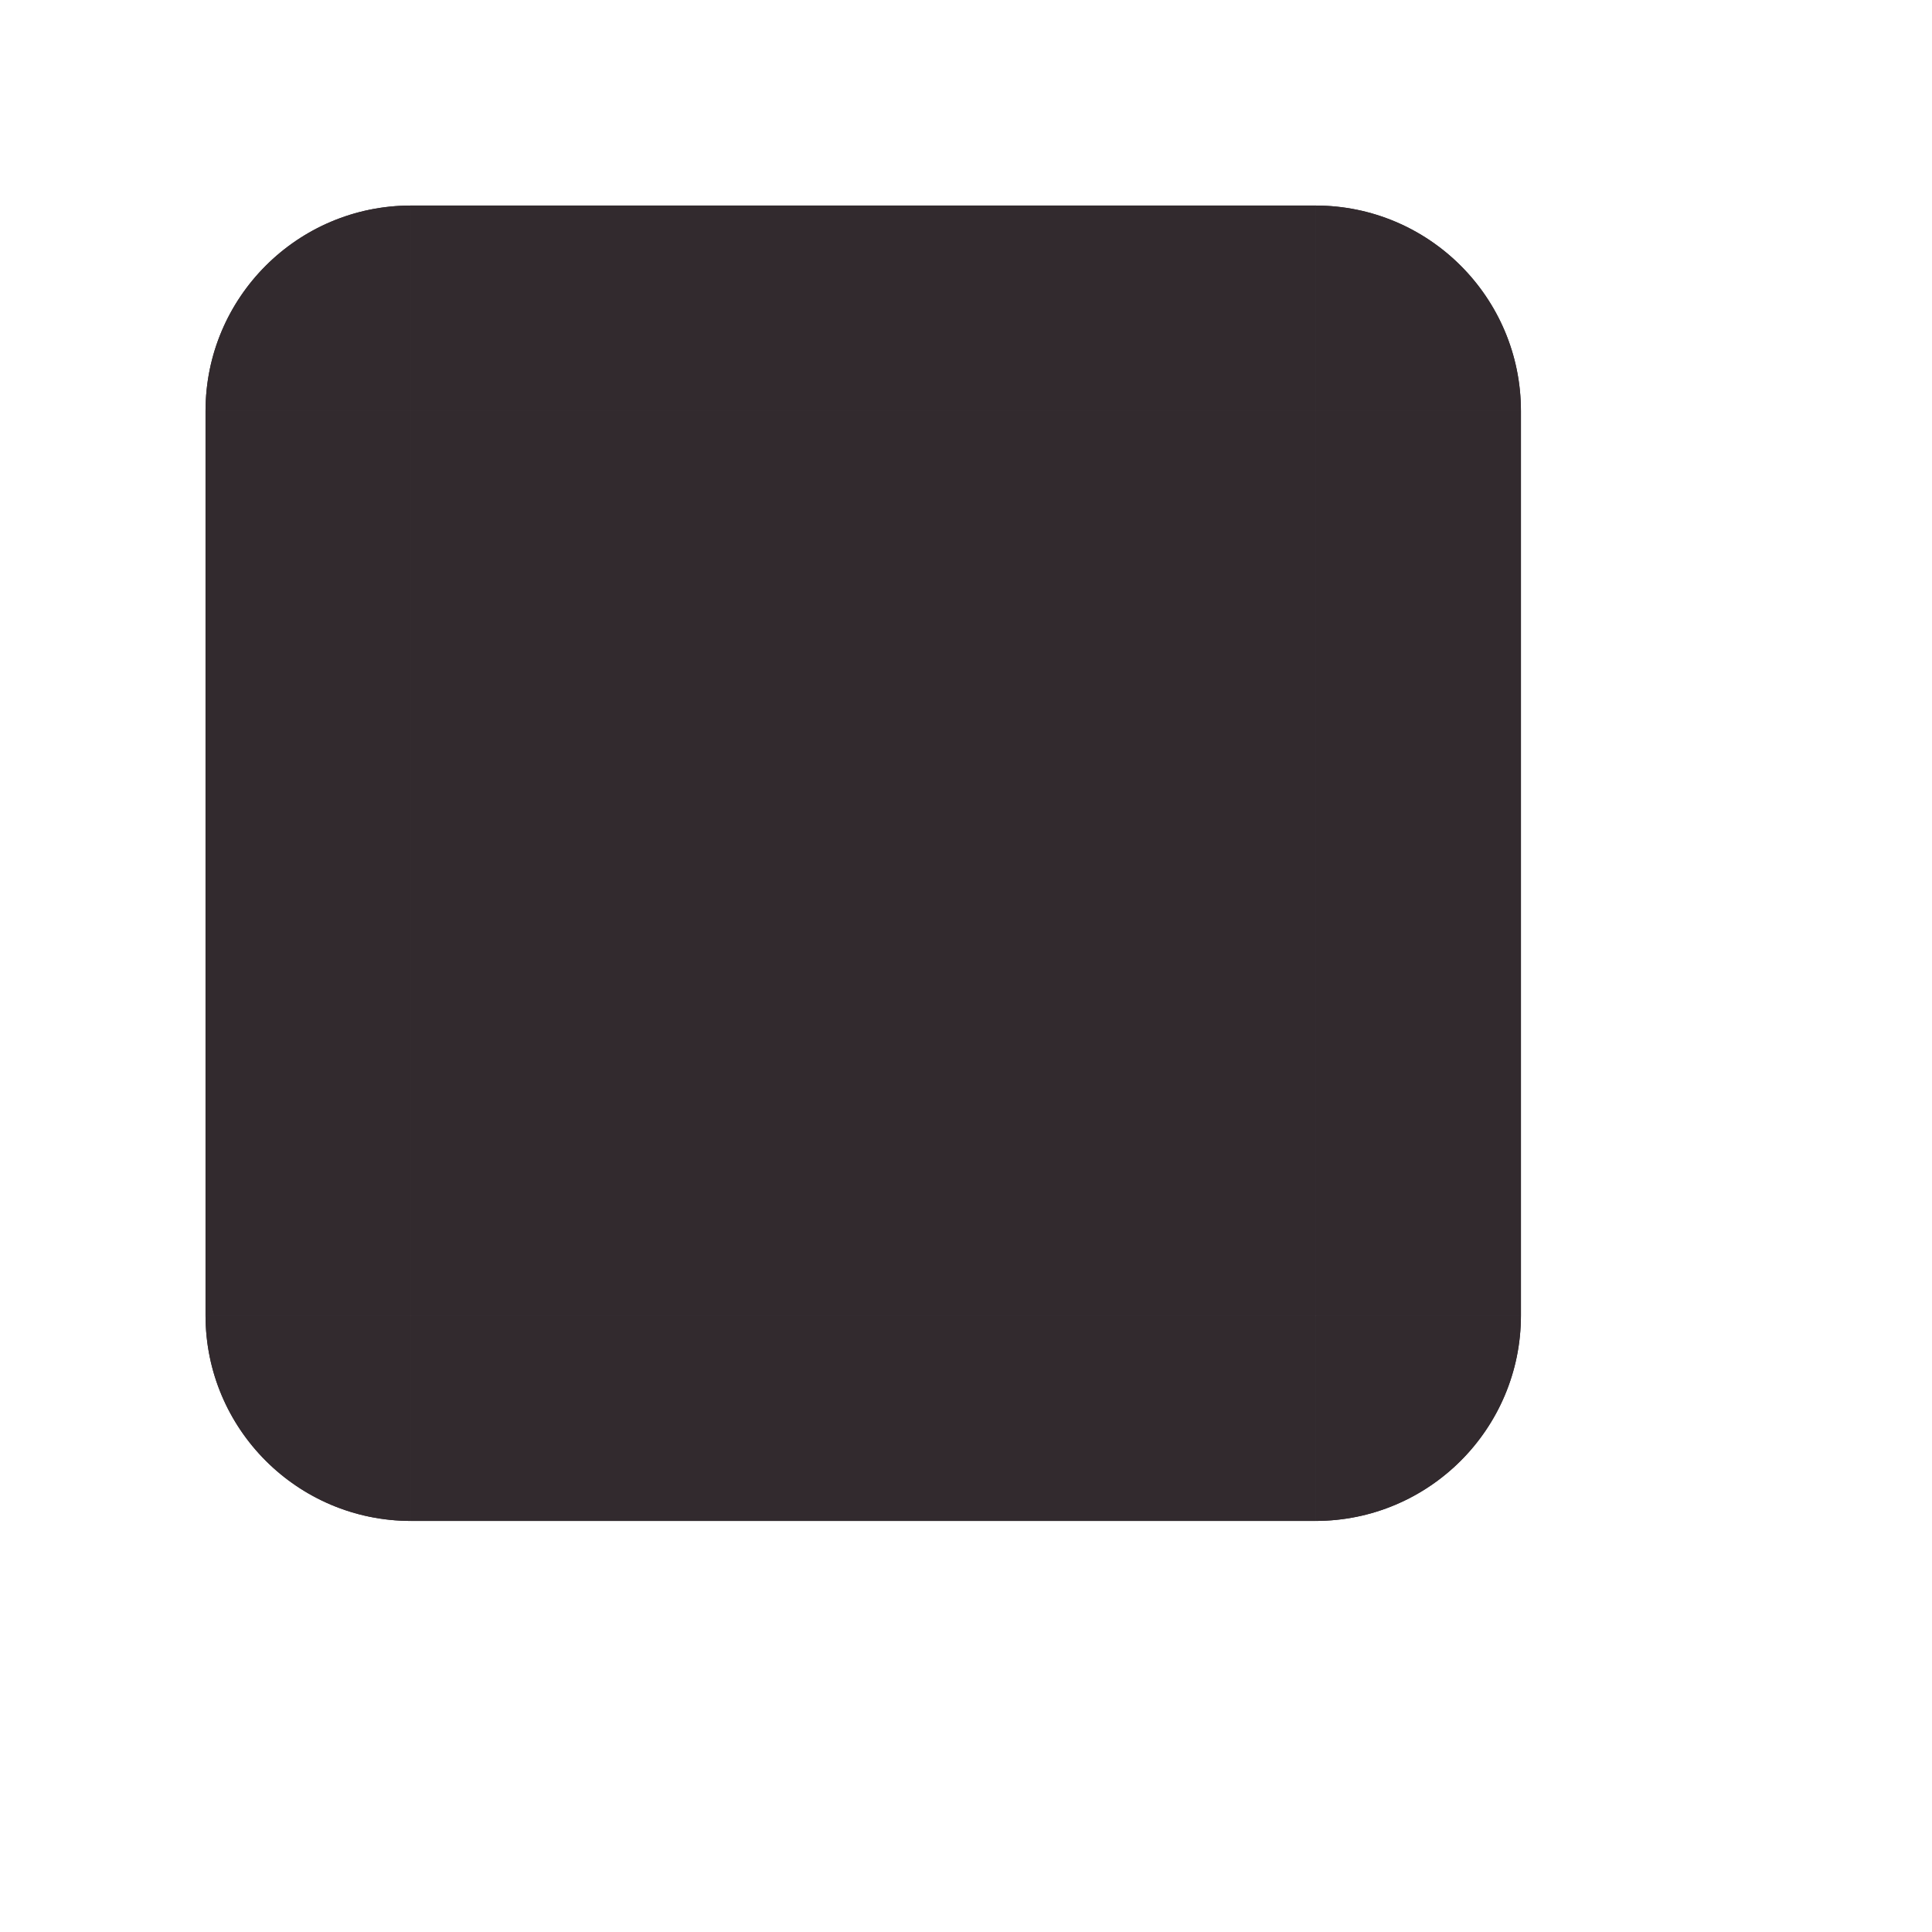
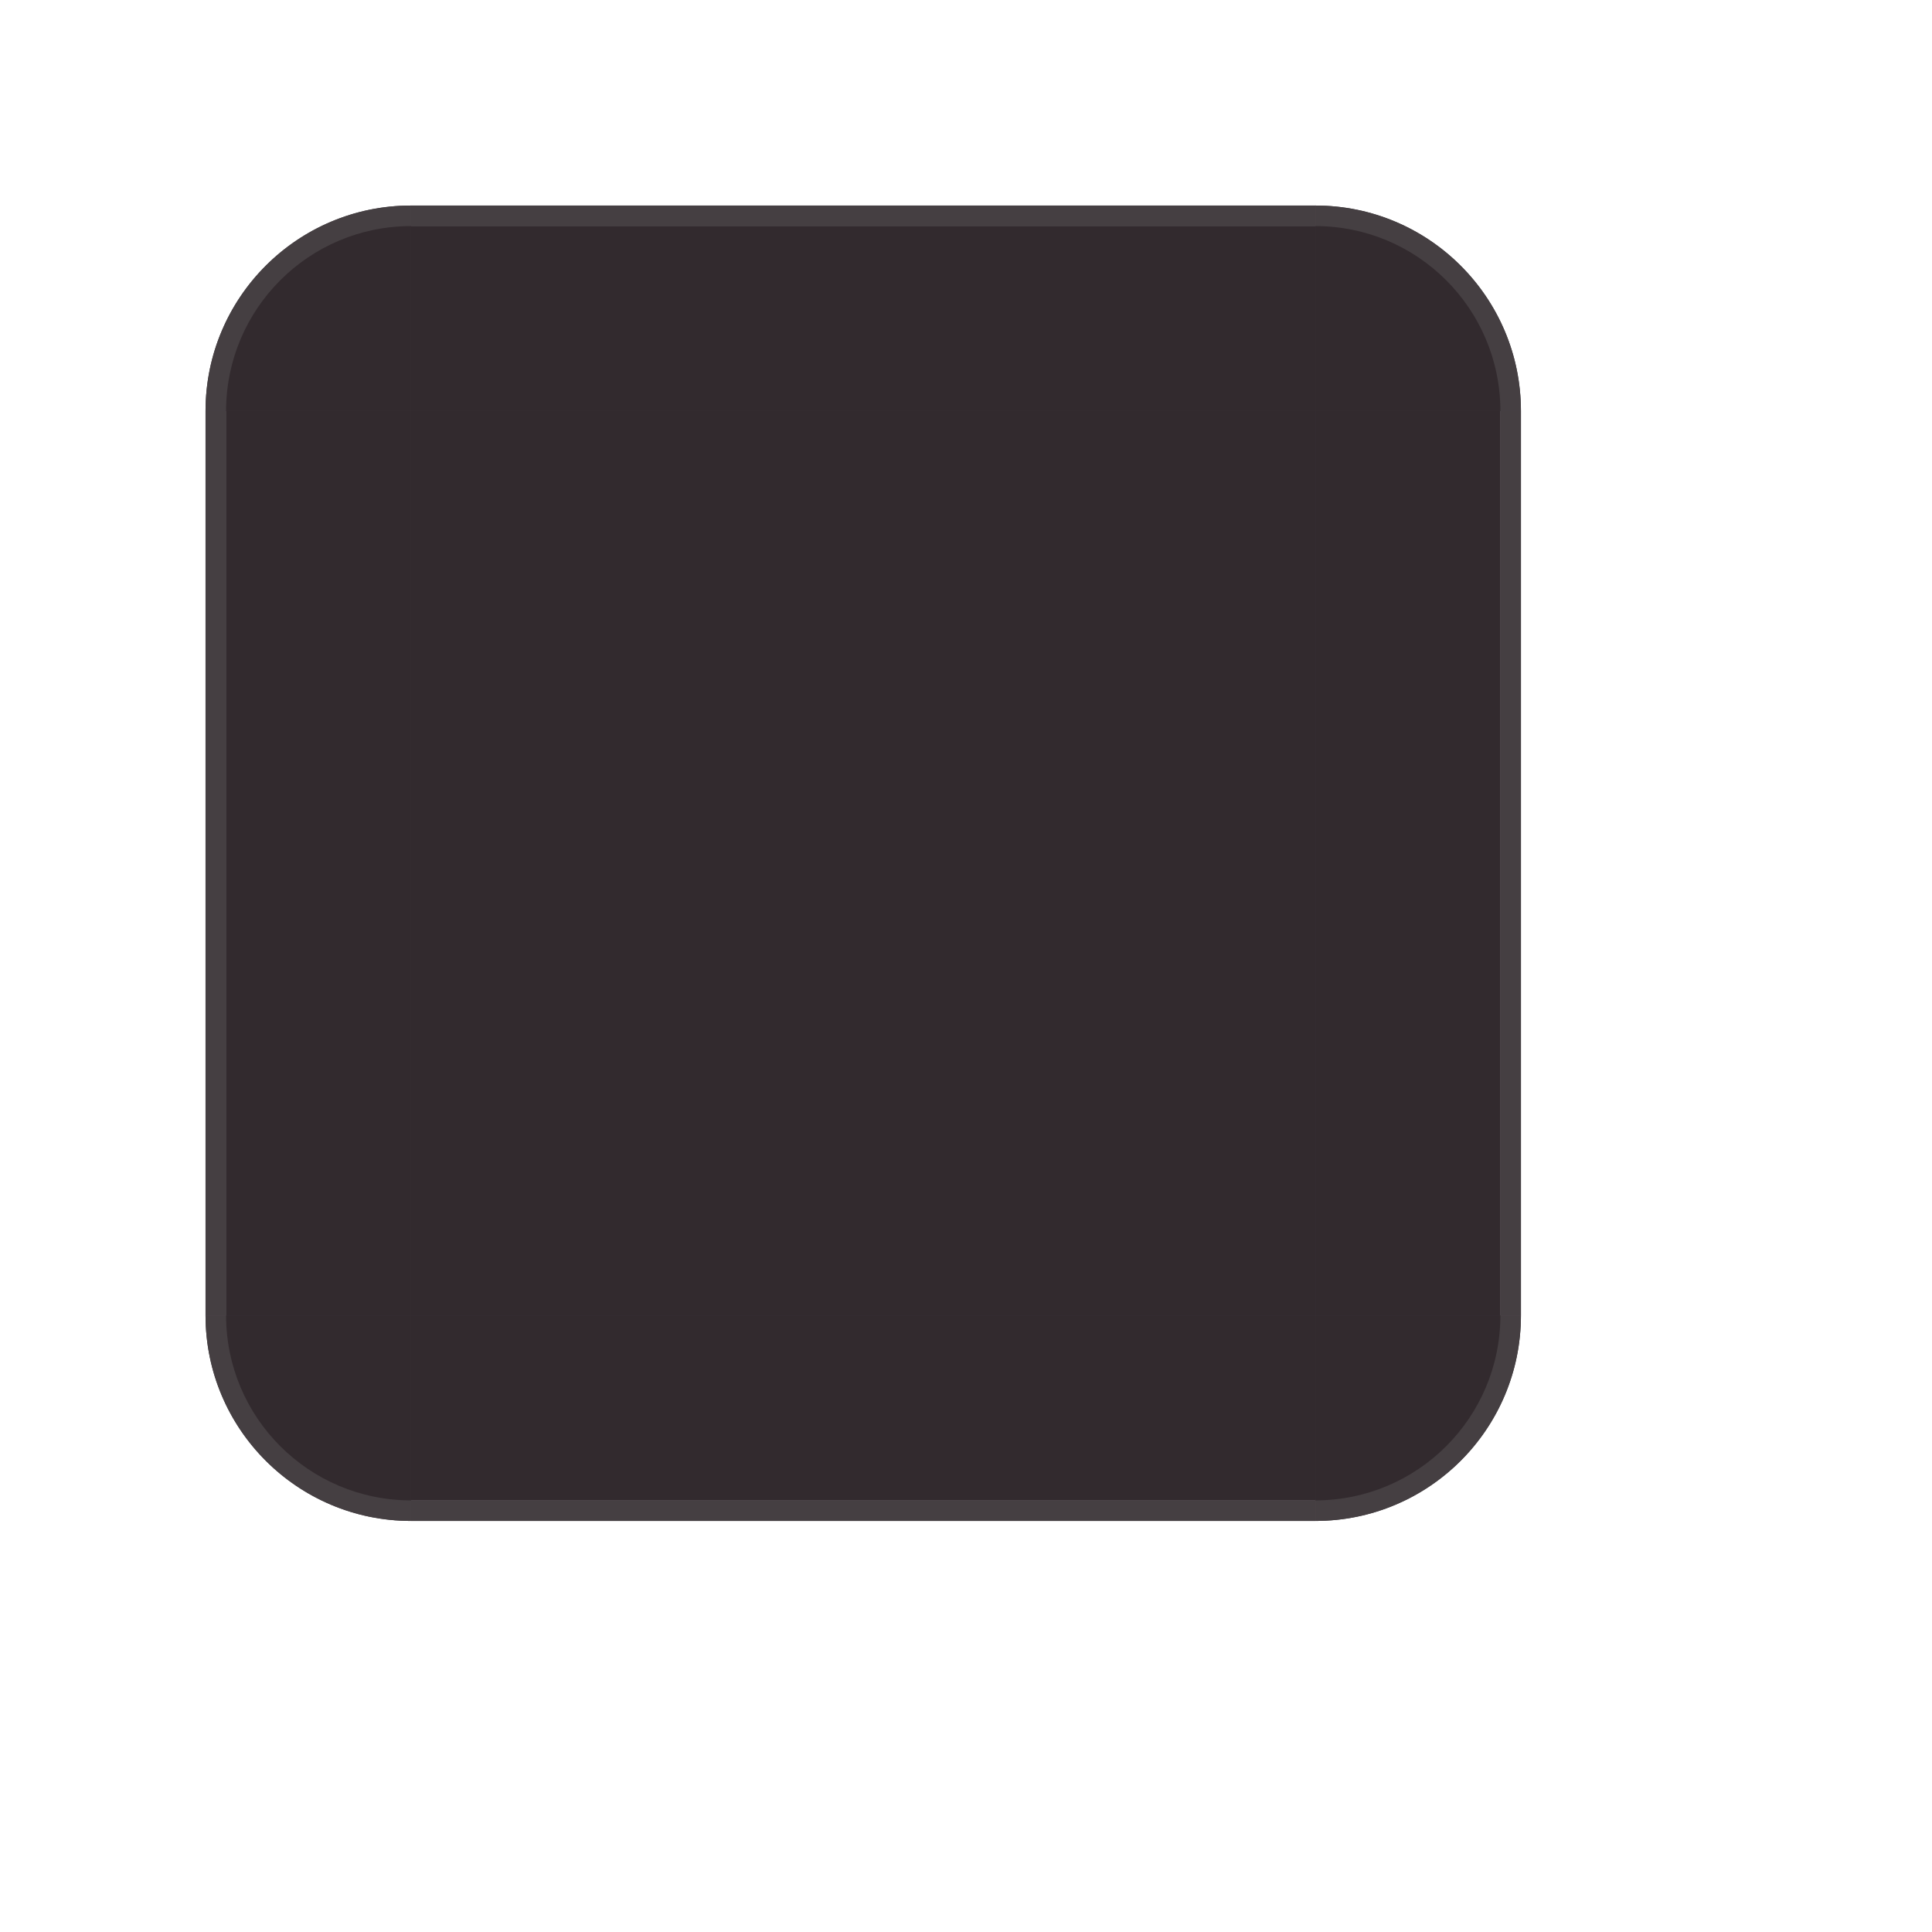
<svg xmlns="http://www.w3.org/2000/svg" width="94" height="94">
  <g id="topleft" transform="translate(10,10)">
-     <path d="M0,10 A10,10 0 0 1 10,0 L10,10 Z" fill="#322A2E" />
+     <path d="M0,10 A10,10 0 0 1 10,0 L10,10 Z" fill="#453F42" />
+     <path d="M1,10 A9,9 0 0 1 10,1 L10,10 Z" fill="#322A2E" />
  </g>
  <g id="topright" transform="translate(64,10)">
-     <path d="M0,0 A10,10 0 0 1 10,10 L0,10 Z" fill="#322A2E" />
+     <path d="M0,0 A10,10 0 0 1 10,10 L0,10 Z" fill="#453F42" />
+     <path d="M0,1 A9,9 0 0 1 9,10 L0,10 Z" fill="#322A2E" />
  </g>
  <g id="bottomleft" transform="translate(10,64)">
-     <path d="M0,0 A10,10 0 0 0 10,10 L10,0 Z" fill="#322A2E" />
+     <path d="M0,0 A10,10 0 0 0 10,10 L10,0 Z" fill="#453F42" />
+     <path d="M1,0 A9,9 0 0 0 10,9 L10,0 Z" fill="#322A2E" />
  </g>
  <g id="bottomright" transform="translate(64,64)">
-     <path d="M10,0 A10,10 0 0 1 0,10 L0,0 Z" fill="#322A2E" />
+     <path d="M10,0 A10,10 0 0 1 0,10 L0,0 Z" fill="#453F42" />
+     <path d="M9,0 A9,9 0 0 1 0,9 L0,0 Z" fill="#322A2E" />
  </g>
  <g id="top" transform="translate(20,10)">
-     <rect x="0" y="0" width="44" height="10" fill="#322A2E" />
+     <rect x="0" y="0" width="44" height="1" fill="#453F42" />
+     <rect x="0" y="1" width="44" height="9" fill="#322A2E" />
  </g>
  <g id="bottom" transform="translate(20,64)">
-     <rect x="0" y="0" width="44" height="10" fill="#322A2E" />
+     <rect x="0" y="0" width="44" height="9" fill="#322A2E" />
+     <rect x="0" y="9" width="44" height="1" fill="#453F42" />
  </g>
  <g id="left" transform="translate(10,20)">
-     <rect x="0" y="0" width="10" height="44" fill="#322A2E" />
+     <rect x="0" y="0" width="1" height="44" fill="#453F42" />
+     <rect x="1" y="0" width="9" height="44" fill="#322A2E" />
  </g>
  <g id="right" transform="translate(64,20)">
-     <rect x="0" y="0" width="10" height="44" fill="#322A2E" />
+     <rect x="0" y="0" width="9" height="44" fill="#322A2E" />
+     <rect x="9" y="0" width="1" height="44" fill="#453F42" />
  </g>
  <g id="center" transform="translate(20,20)">
    <rect x="0" y="0" width="44" height="44" fill="#322A2E" />
  </g>
  <g id="hint-left-margin">
    <rect x="10" y="30" width="10" height="4" fill="#000" fill-opacity="0" />
  </g>
  <g id="hint-right-margin">
    <rect x="64" y="30" width="10" height="4" fill="#000" fill-opacity="0" />
  </g>
  <g id="hint-top-margin">
    <rect x="30" y="10" width="4" height="10" fill="#000" fill-opacity="0" />
  </g>
  <g id="hint-bottom-margin">
    <rect x="30" y="64" width="4" height="10" fill="#000" fill-opacity="0" />
  </g>
  <g id="normal-topleft" transform="translate(10,10)">
-     <path d="M0,10 A10,10 0 0 1 10,0 L10,10 Z" fill="#322A2E" />
+     <path d="M0,10 A10,10 0 0 1 10,0 L10,10 Z" fill="#453F42" />
+     <path d="M1,10 A9,9 0 0 1 10,1 L10,10 Z" fill="#322A2E" />
  </g>
  <g id="normal-topright" transform="translate(64,10)">
-     <path d="M0,0 A10,10 0 0 1 10,10 L0,10 Z" fill="#322A2E" />
+     <path d="M0,0 A10,10 0 0 1 10,10 L0,10 Z" fill="#453F42" />
+     <path d="M0,1 A9,9 0 0 1 9,10 L0,10 Z" fill="#322A2E" />
  </g>
  <g id="normal-bottomleft" transform="translate(10,64)">
-     <path d="M0,0 A10,10 0 0 0 10,10 L10,0 Z" fill="#322A2E" />
+     <path d="M0,0 A10,10 0 0 0 10,10 L10,0 Z" fill="#453F42" />
+     <path d="M1,0 A9,9 0 0 0 10,9 L10,0 Z" fill="#322A2E" />
  </g>
  <g id="normal-bottomright" transform="translate(64,64)">
-     <path d="M10,0 A10,10 0 0 1 0,10 L0,0 Z" fill="#322A2E" />
+     <path d="M10,0 A10,10 0 0 1 0,10 L0,0 Z" fill="#453F42" />
+     <path d="M9,0 A9,9 0 0 1 0,9 L0,0 Z" fill="#322A2E" />
  </g>
  <g id="normal-top" transform="translate(20,10)">
-     <rect x="0" y="0" width="44" height="10" fill="#322A2E" />
+     <rect x="0" y="0" width="44" height="1" fill="#453F42" />
+     <rect x="0" y="1" width="44" height="9" fill="#322A2E" />
  </g>
  <g id="normal-bottom" transform="translate(20,64)">
-     <rect x="0" y="0" width="44" height="10" fill="#322A2E" />
+     <rect x="0" y="0" width="44" height="9" fill="#322A2E" />
+     <rect x="0" y="9" width="44" height="1" fill="#453F42" />
  </g>
  <g id="normal-left" transform="translate(10,20)">
-     <rect x="0" y="0" width="10" height="44" fill="#322A2E" />
+     <rect x="0" y="0" width="1" height="44" fill="#453F42" />
+     <rect x="1" y="0" width="9" height="44" fill="#322A2E" />
  </g>
  <g id="normal-right" transform="translate(64,20)">
-     <rect x="0" y="0" width="10" height="44" fill="#322A2E" />
+     <rect x="0" y="0" width="9" height="44" fill="#322A2E" />
+     <rect x="9" y="0" width="1" height="44" fill="#453F42" />
  </g>
  <g id="normal-center" transform="translate(20,20)">
    <rect x="0" y="0" width="44" height="44" fill="#322A2E" />
  </g>
  <g id="normal-hint-left-margin">
    <rect x="10" y="30" width="10" height="4" fill="#000" fill-opacity="0" />
  </g>
  <g id="normal-hint-right-margin">
    <rect x="64" y="30" width="10" height="4" fill="#000" fill-opacity="0" />
  </g>
  <g id="normal-hint-top-margin">
    <rect x="30" y="10" width="4" height="10" fill="#000" fill-opacity="0" />
  </g>
  <g id="normal-hint-bottom-margin">
    <rect x="30" y="64" width="4" height="10" fill="#000" fill-opacity="0" />
  </g>
</svg>
